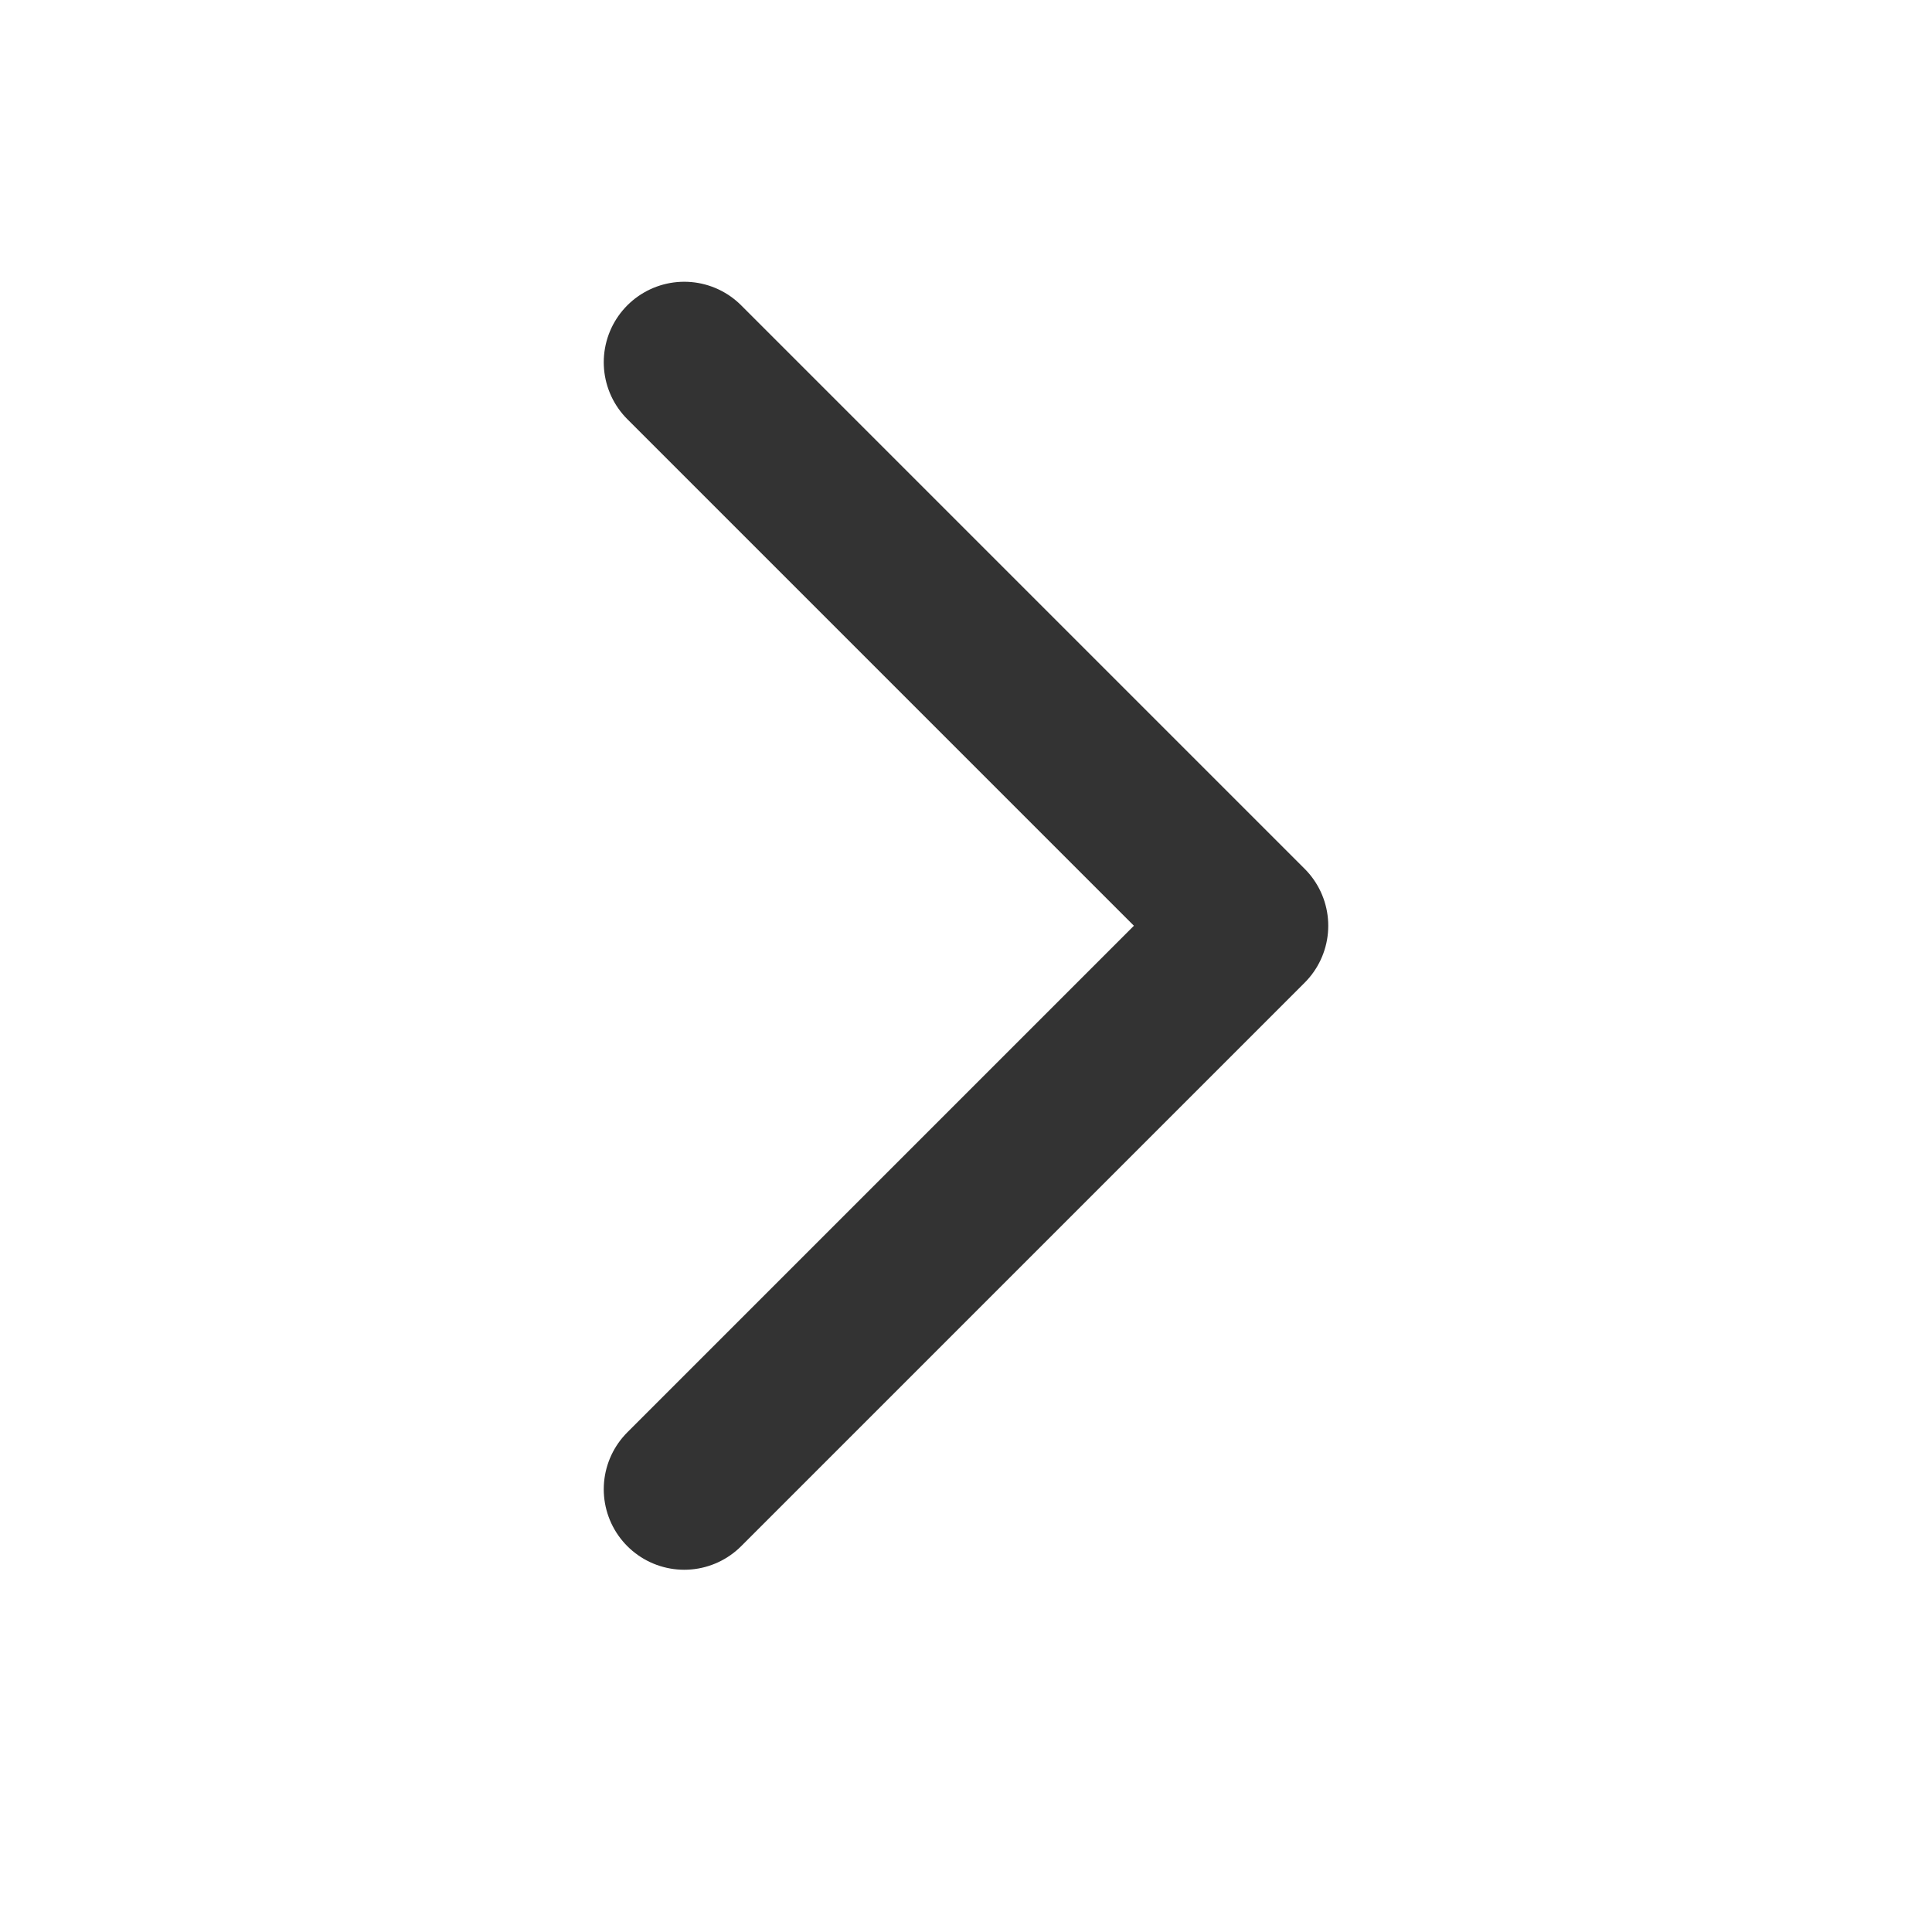
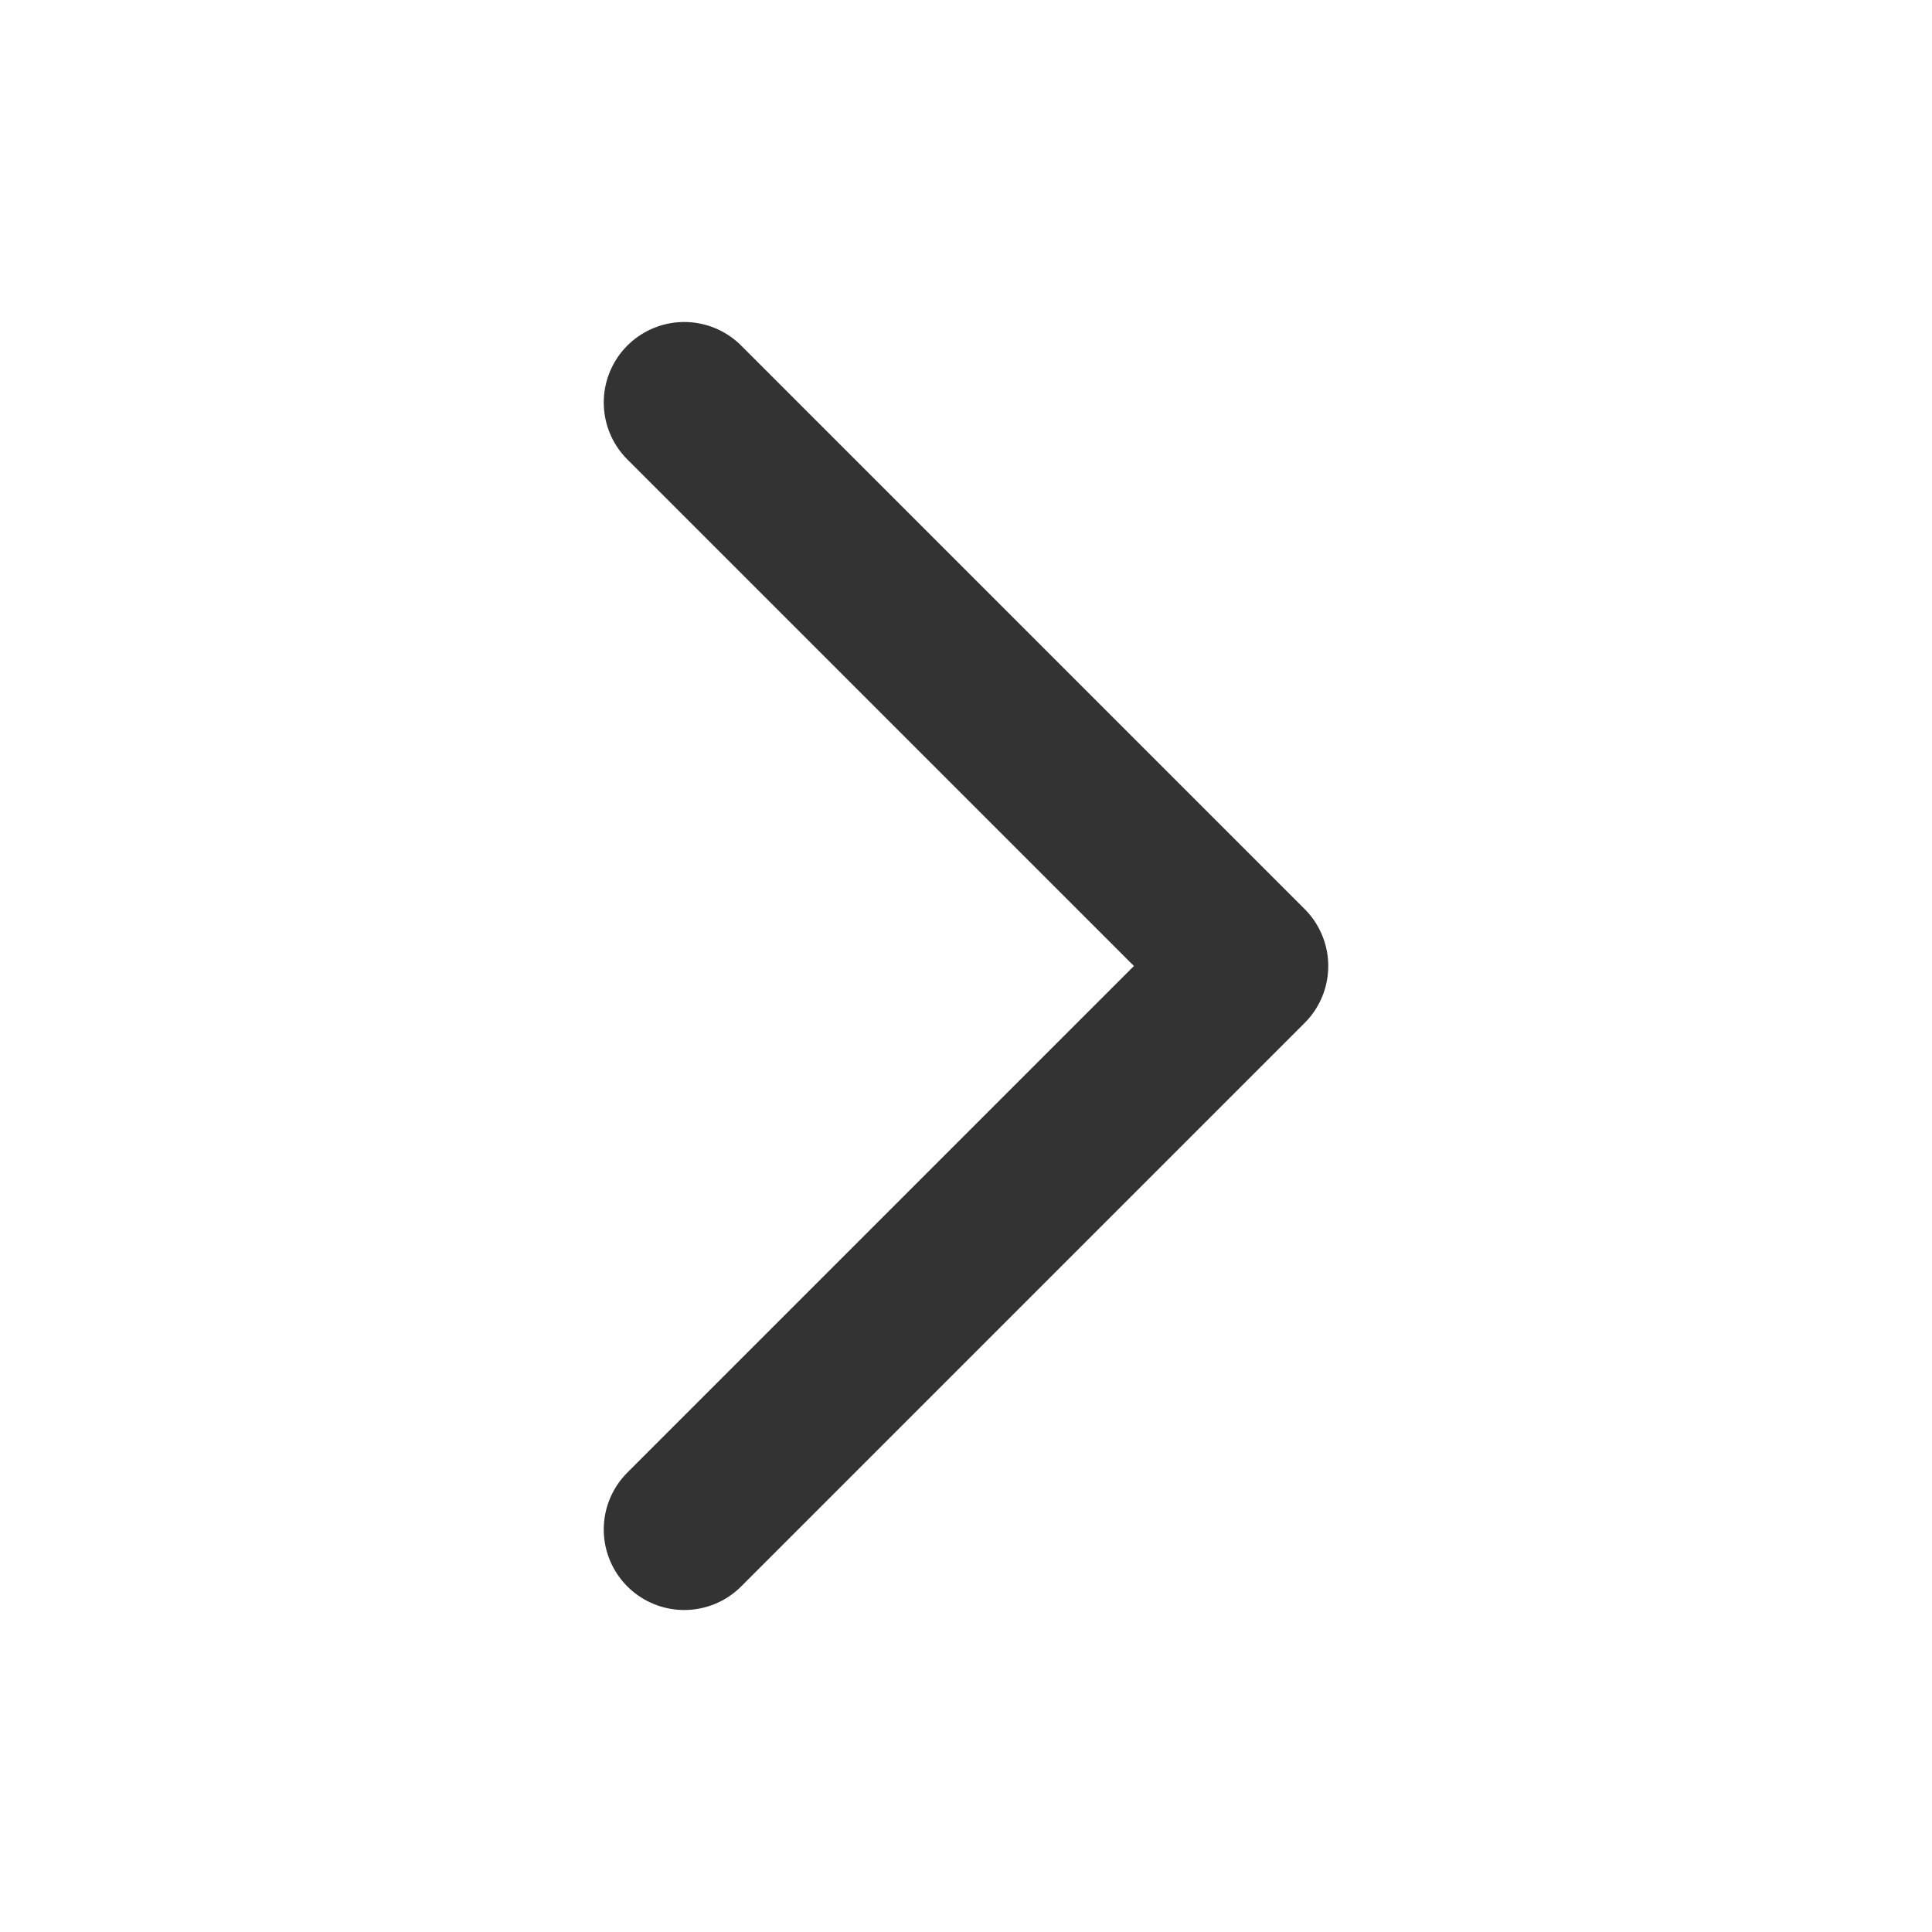
<svg xmlns="http://www.w3.org/2000/svg" width="24" height="24" fill="none" viewBox="0 0 24 24">
-   <path stroke="#333" stroke-linecap="round" stroke-linejoin="round" stroke-width="2" d="M8.5 4.5l7 7-7 7" />
+   <path stroke="#333" stroke-linecap="round" stroke-linejoin="round" stroke-width="2" d="M8.5 5l7 7-7 7" />
</svg>
